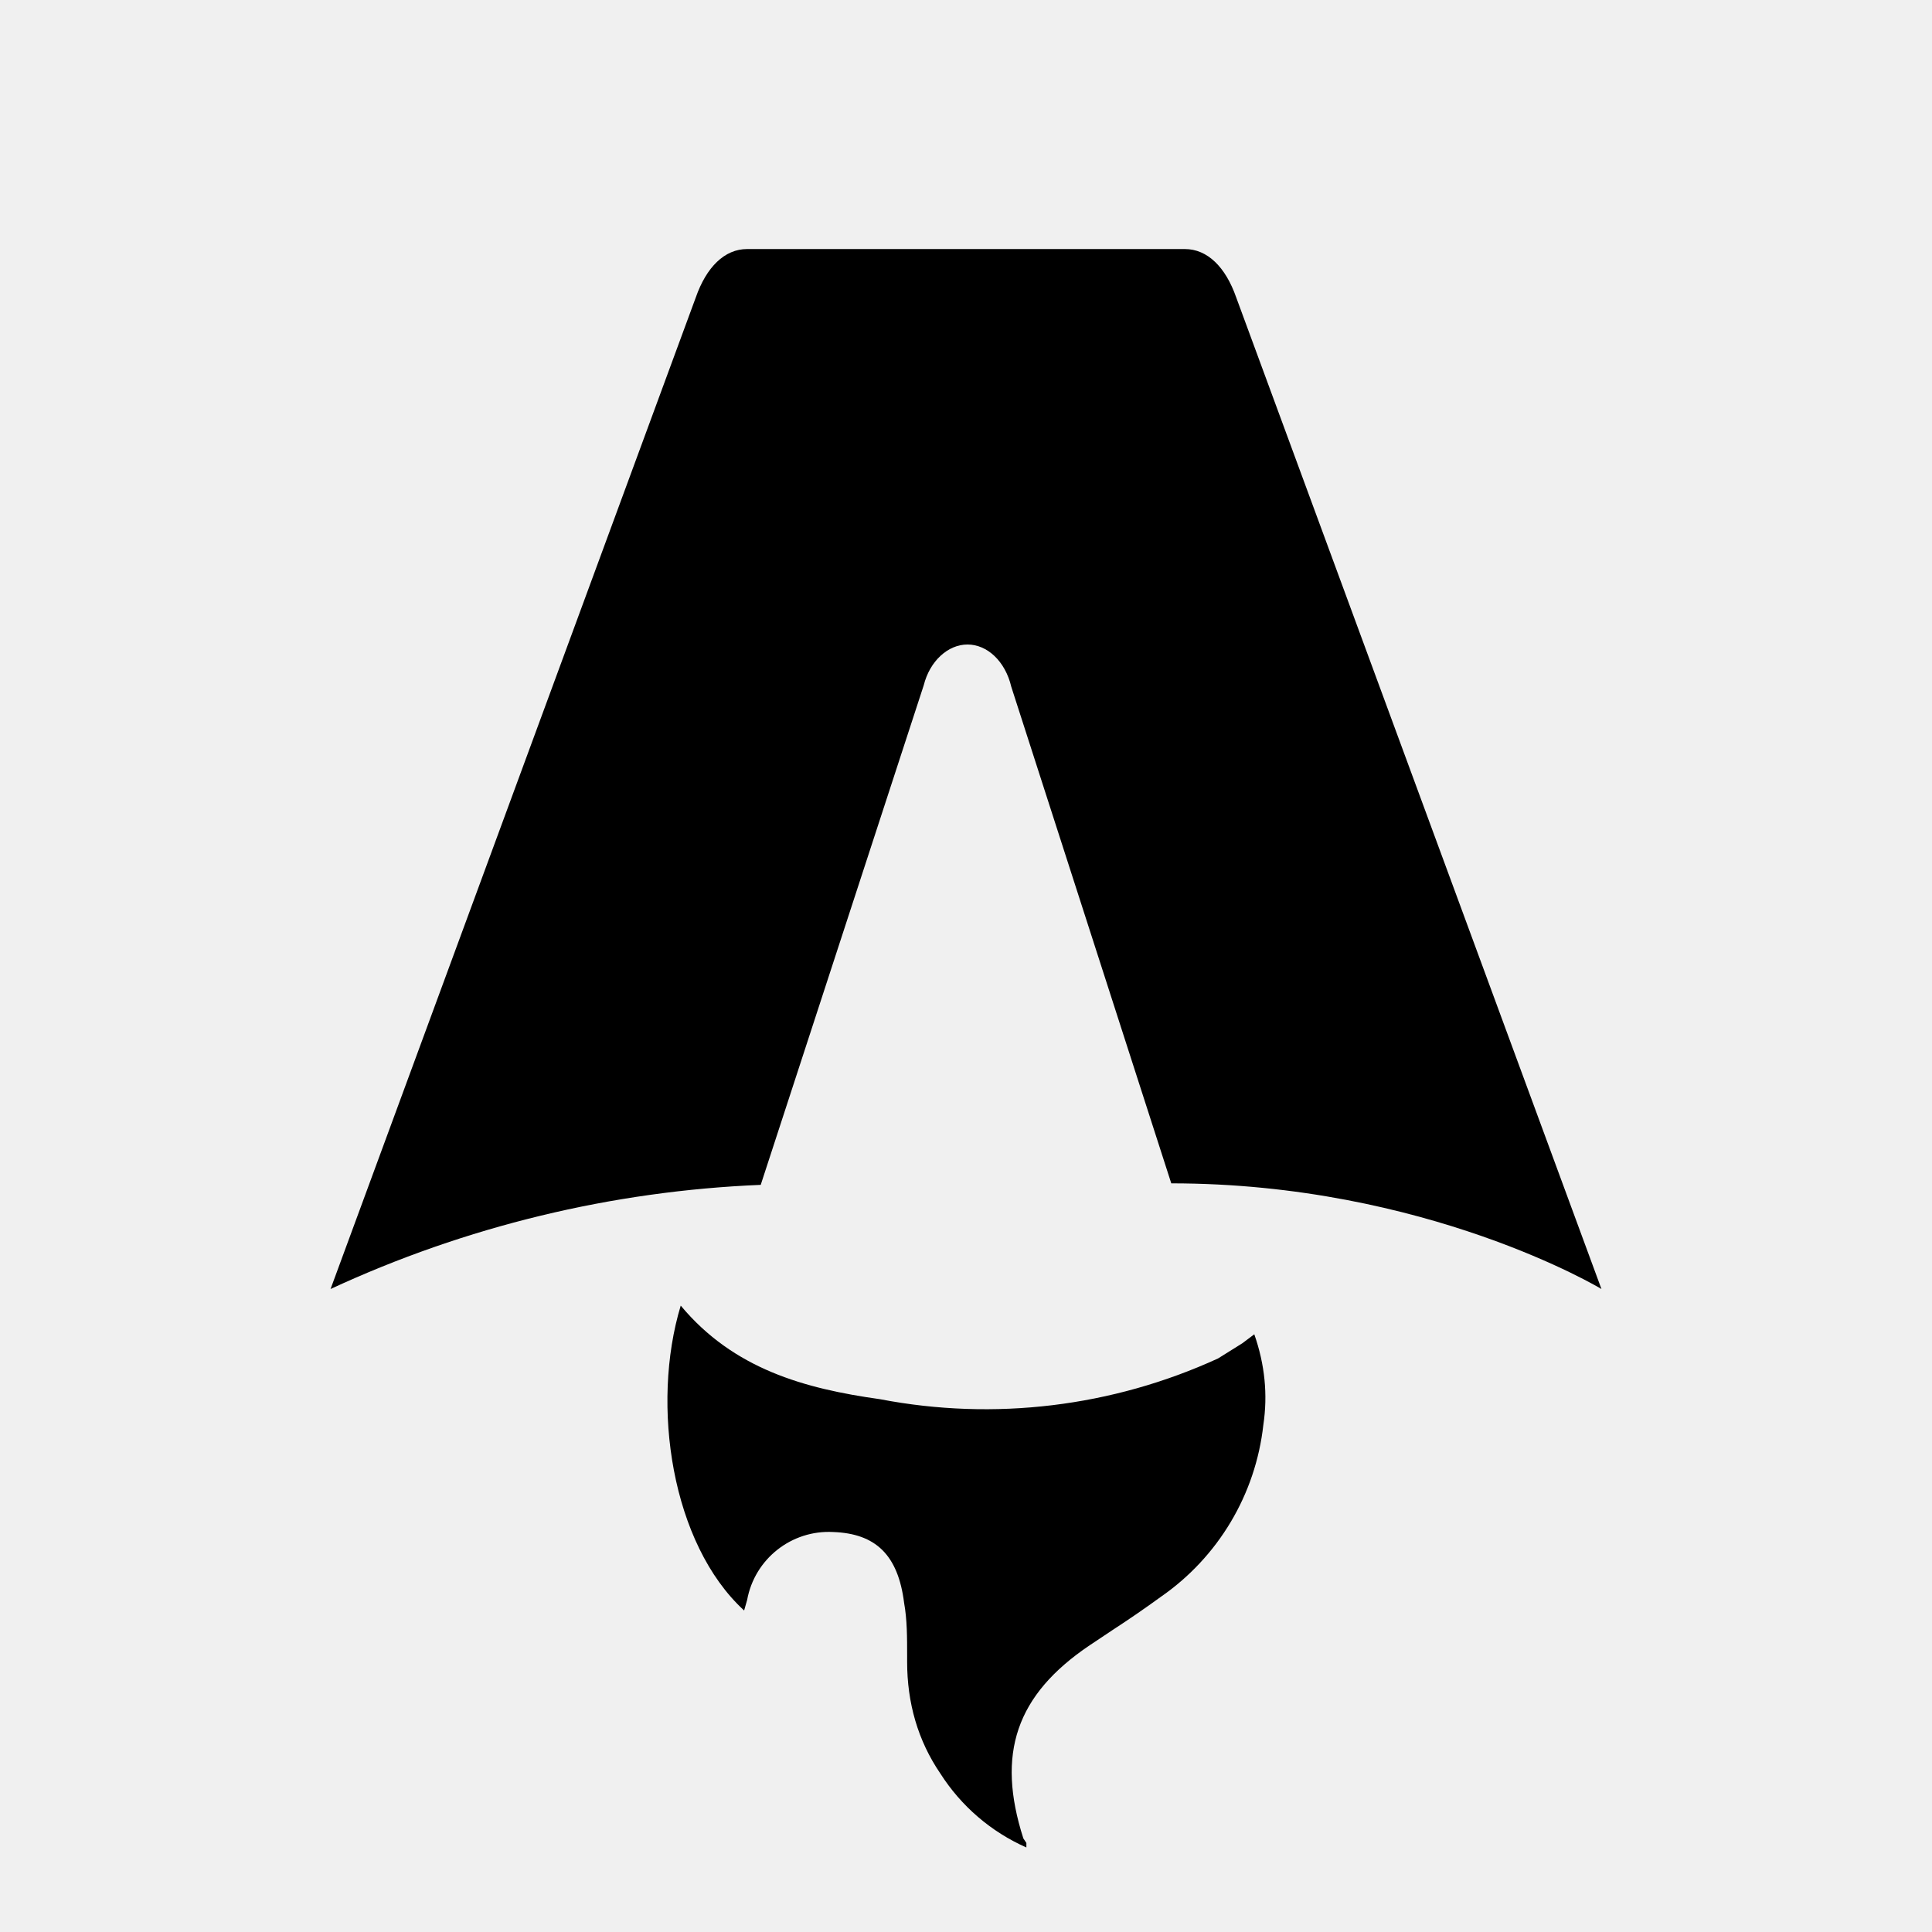
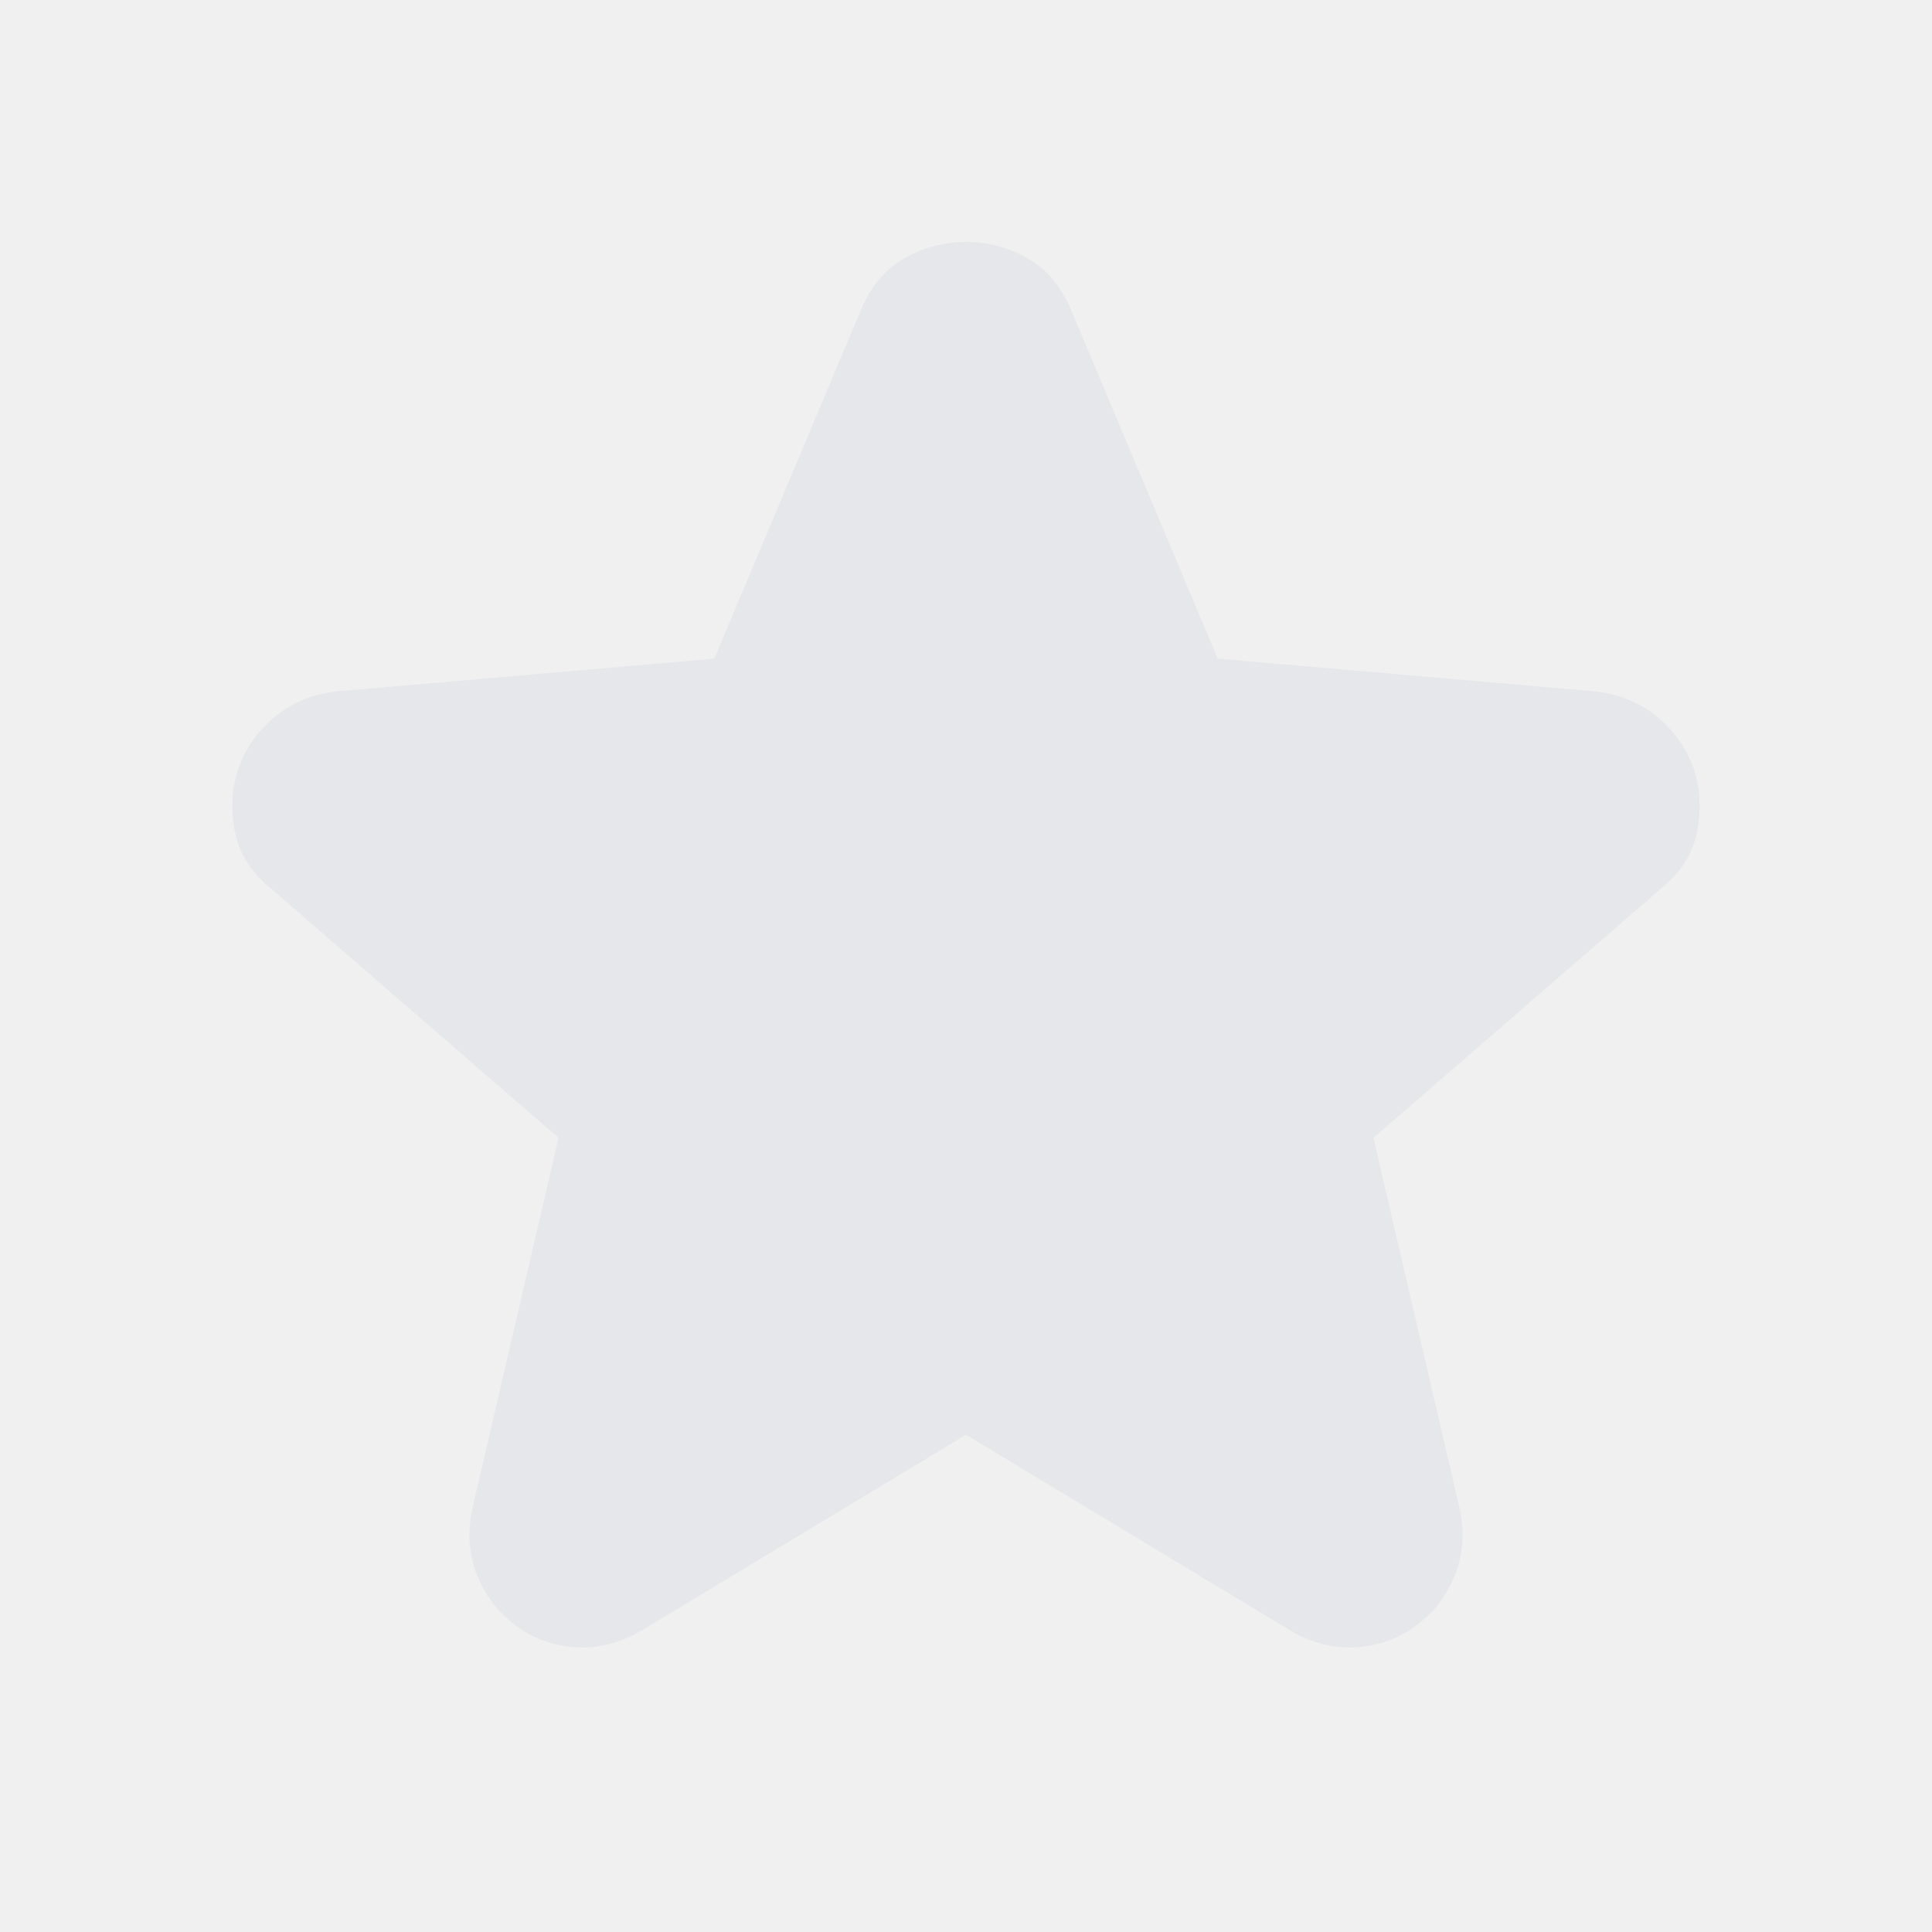
- <svg xmlns="http://www.w3.org/2000/svg" fill="none" viewBox="0 0 128 128">
-   <path d="M50.4 78.5a75.1 75.1 0 0 0-28.5 6.9l24.2-65.7c.7-2 1.9-3.2 3.4-3.2h29c1.5 0 2.7 1.2 3.4 3.2l24.2 65.7s-11.6-7-28.5-7L67 45.5c-.4-1.7-1.6-2.8-2.9-2.8-1.3 0-2.5 1.1-2.9 2.7L50.4 78.5Zm-1.1 28.2Zm-4.2-20.2c-2 6.6-.6 15.8 4.2 20.2a17.5 17.5 0 0 1 .2-.7 5.5 5.5 0 0 1 5.7-4.5c2.8.1 4.3 1.5 4.7 4.7.2 1.1.2 2.3.2 3.5v.4c0 2.7.7 5.2 2.2 7.4a13 13 0 0 0 5.7 4.9v-.3l-.2-.3c-1.8-5.6-.5-9.5 4.4-12.8l1.5-1a73 73 0 0 0 3.2-2.2 16 16 0 0 0 6.8-11.4c.3-2 .1-4-.6-6l-.8.6-1.6 1a37 37 0 0 1-22.4 2.7c-5-.7-9.7-2-13.2-6.2Z" />
-   <style>
-         path { fill: #000; }
-         @media (prefers-color-scheme: dark) {
-             path { fill: #FFF; }
-         }
-     </style>
+ <svg xmlns="http://www.w3.org/2000/svg" height="24" viewBox="0 -960 960 960" width="24" fill="#e5e7eb">
+   <path d="m480-247.065-160.674 96.956q-16.196 9.718-33.272 8.598-17.076-1.119-29.793-10.837-12.957-9.478-19.196-24.934-6.239-15.457-2.239-33.653l42.717-183.674-142.674-123.674Q120.152-530 116.793-546.457q-3.358-16.456 1.642-31.652 5.239-14.956 18.076-25.674 12.837-10.717 31.271-12.717l187.153-16.239 72.717-172.913q7.478-17.957 21.815-26.055 14.337-8.098 30.533-8.098t30.533 8.098q14.337 8.098 21.815 26.055l72.717 172.913L792.218-616.5q18.434 2 31.271 12.717 12.837 10.718 18.076 25.674 5 15.196 1.642 31.652-3.359 16.457-18.076 28.174L682.457-394.609l42.717 183.674q4 18.196-2.239 33.653-6.239 15.456-19.196 24.934-12.717 9.718-29.793 10.837-17.076 1.12-33.272-8.598L480-247.065Z" />
</svg>
